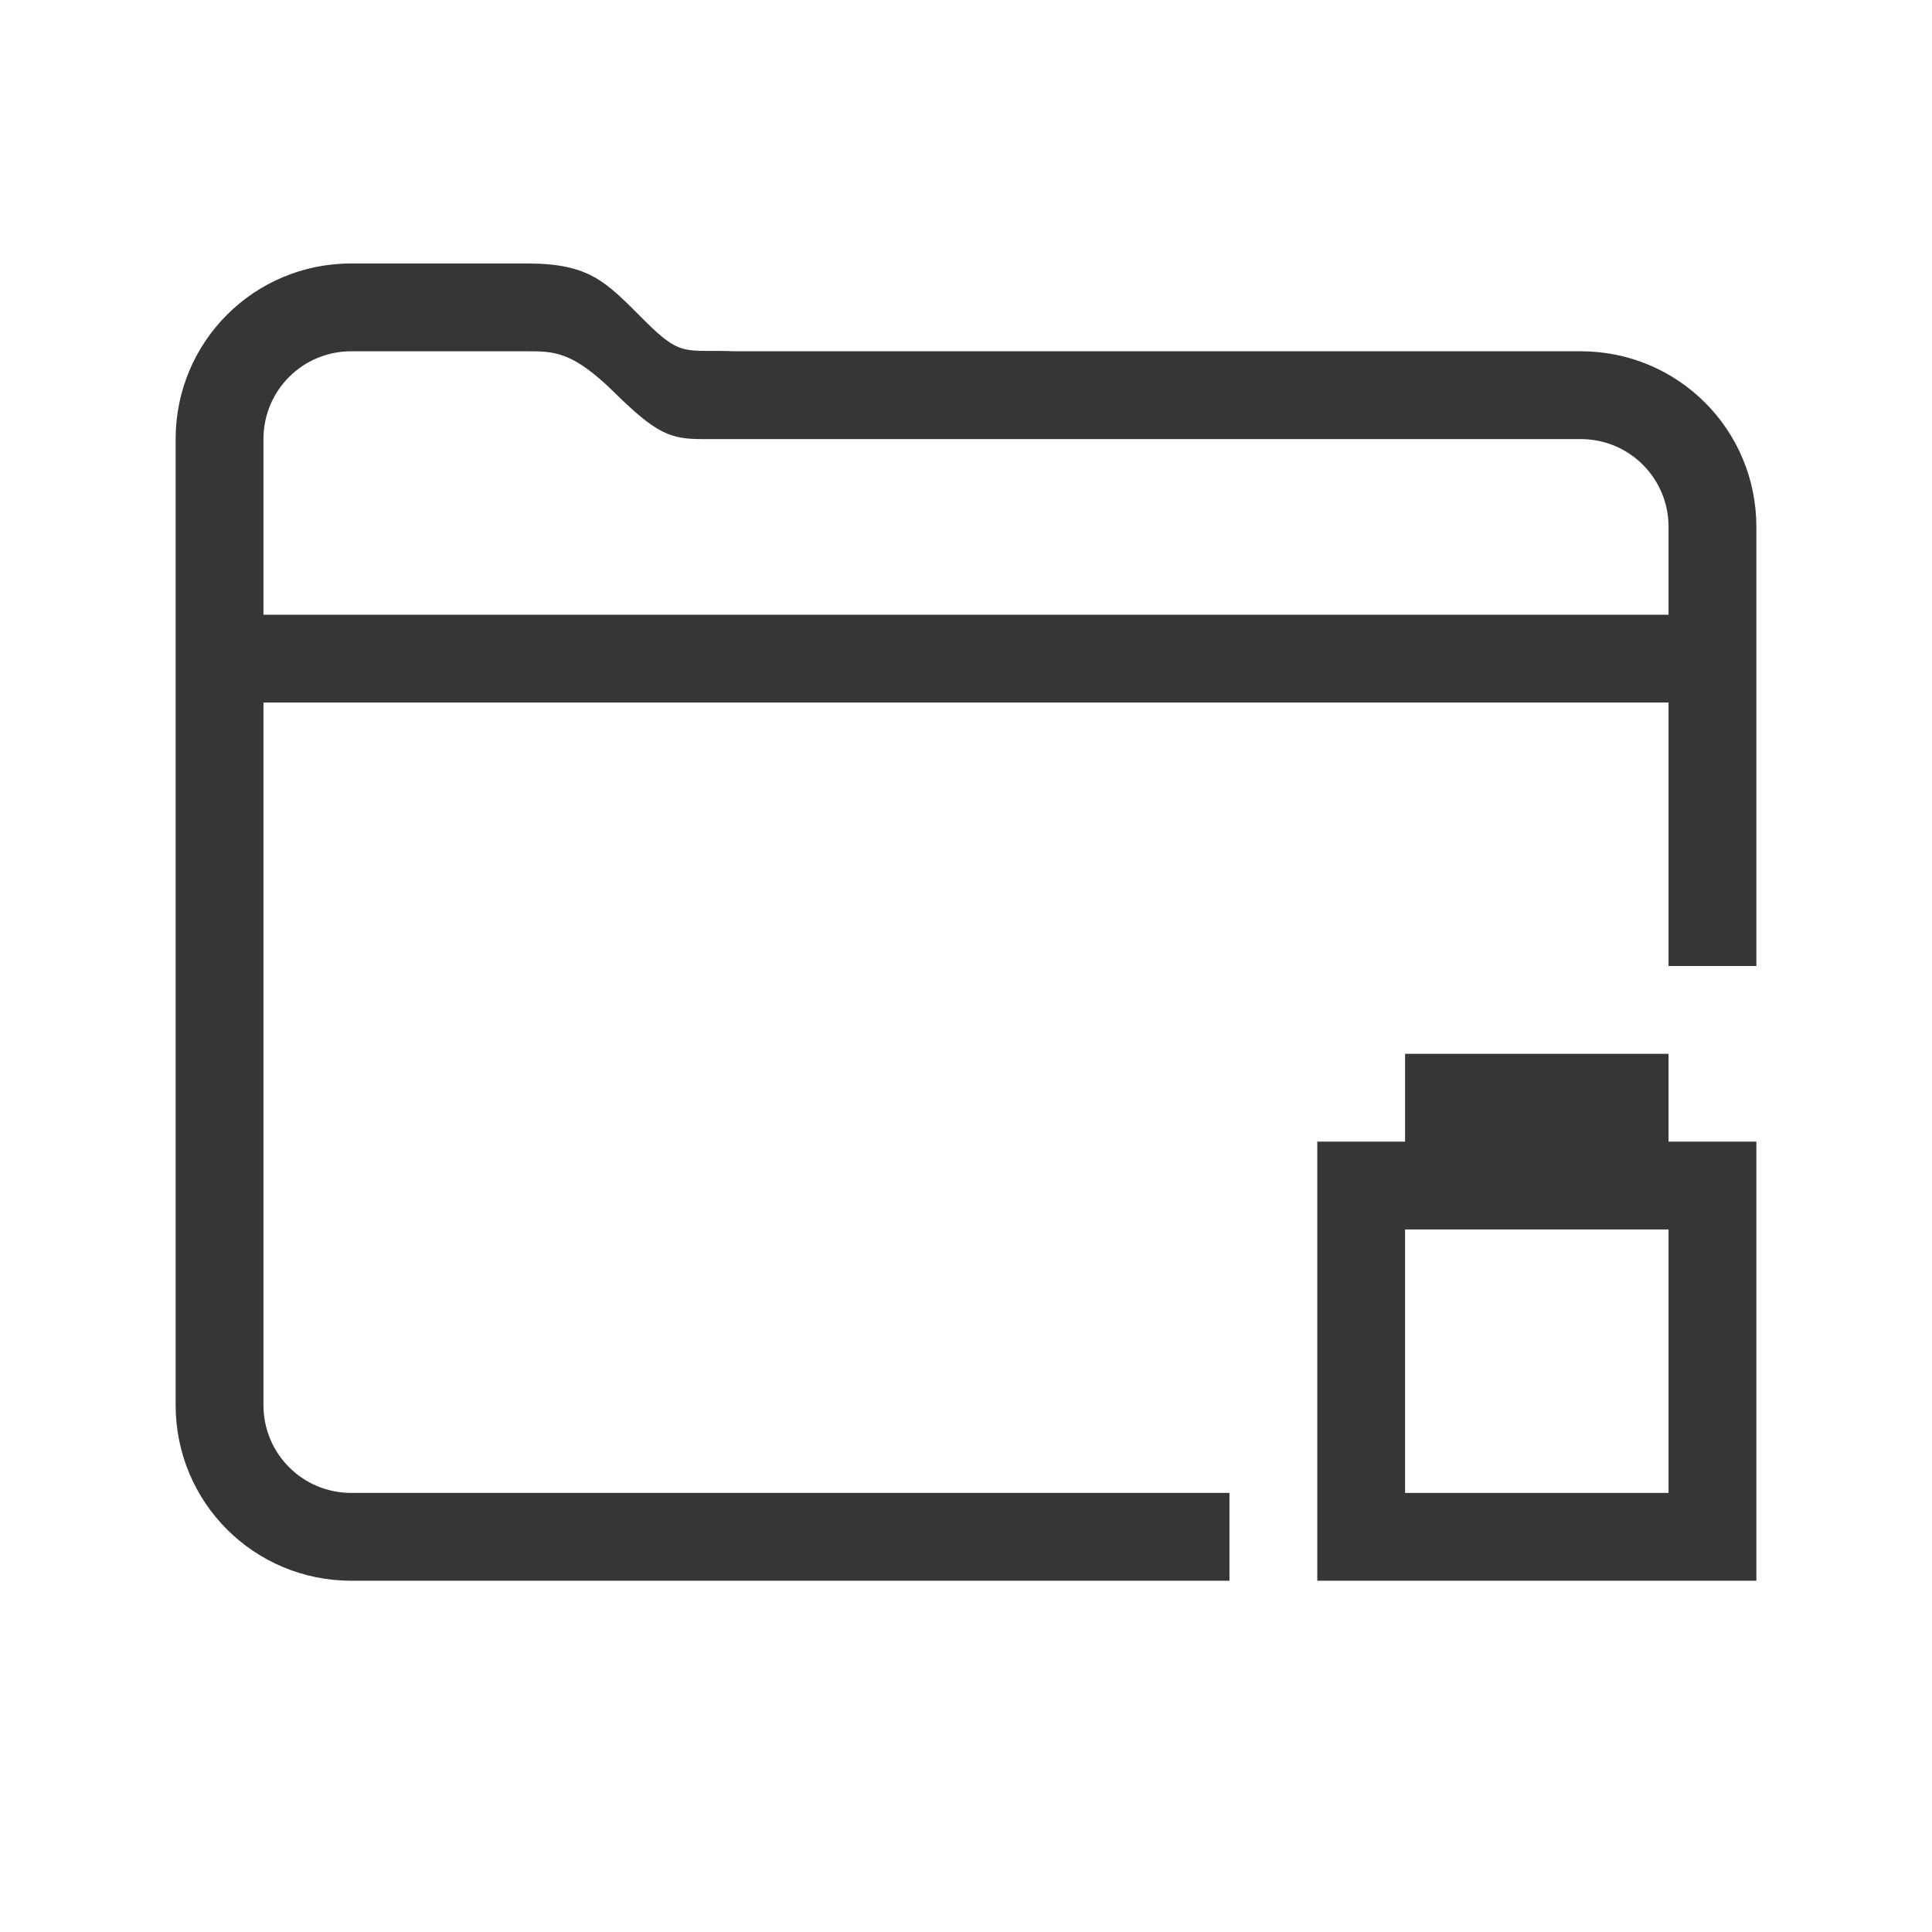
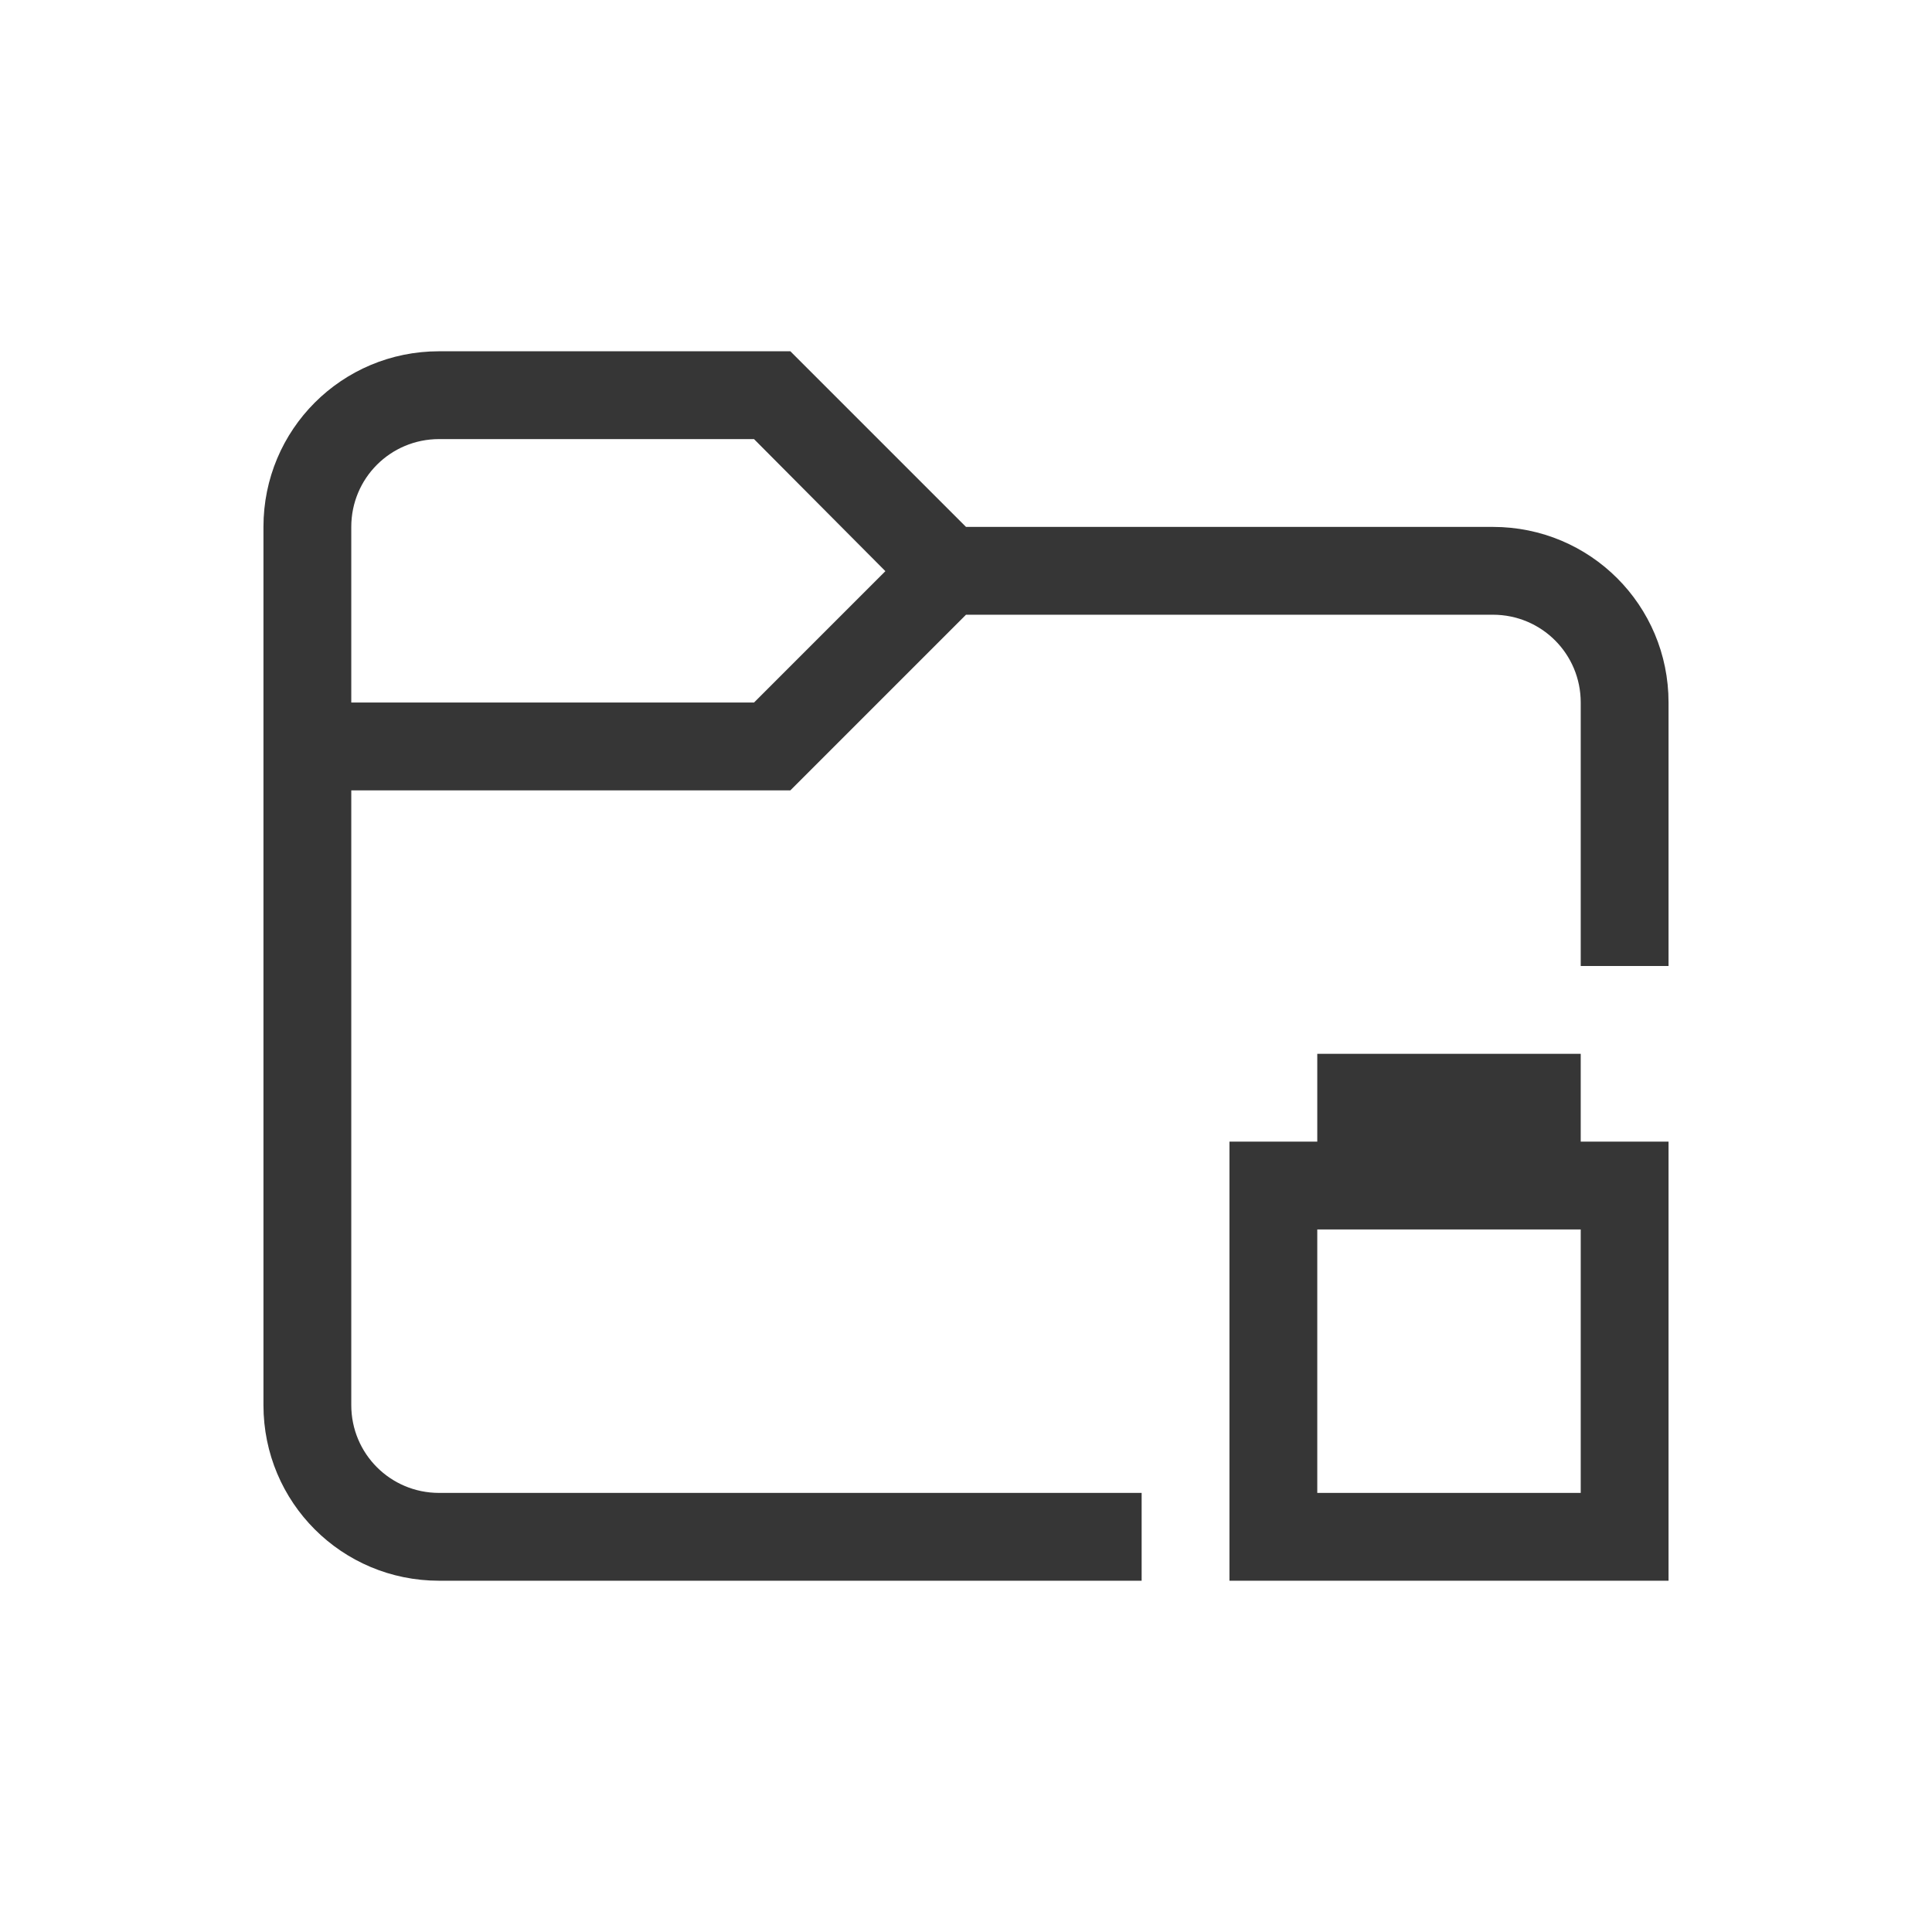
<svg xmlns="http://www.w3.org/2000/svg" version="1.1" viewBox="0 0 22 22">
  <defs>
    <style id="current-color-scheme" type="text/css">.ColorScheme-Text {
        color:#363636;
      }</style>
  </defs>
-   <path class="ColorScheme-Text" d="m16 12v1h-1v5h5v-5h-1v-1zm0 2h3v3h-3z" fill="currentColor" />
-   <path d="m4 3c-1.108 0-2 0.892-2 2v11c0 1.108 0.892 2 2 2h10v-1h-10c-0.554 0-1-0.446-1-1v-8h16v3h1v-5c0-1.108-0.892-2-2-2h-9.629c-0.58-0.023-0.605 0.077-1.039-0.357-0.434-0.434-0.613-0.642-1.332-0.643h-2zm0 1h2c0.311-1.7e-6 0.52 1.414e-4 0.998 0.471 0.479 0.472 0.639 0.529 1 0.529h10.002c0.554 0 1 0.446 1 1v1h-16v-2c0-0.554 0.446-1 1-1z" class="ColorScheme-Text" fill="currentColor" />
+   <path class="ColorScheme-Text" d="m15 12v1h-1v5h5v-5h-1v-1zm0 2h3v3h-3z" fill="currentColor" />
+   <path class="ColorScheme-Text" d="m5 4c-1.108 0-2 0.892-2 2v10c0 1.108 0.892 2 2 2h8v-1h-8c-0.554 0-1-0.446-1-1v-7h5l2-2h6c0.554 0 1 0.446 1 1v3h1v-3c0-1.108-0.892-2-2-2h-6l-2-2zm0 1h3.586l1.496 1.504-1.496 1.496h-4.586v-2c0-0.554 0.446-1 1-1z" fill="currentColor" />
</svg>
